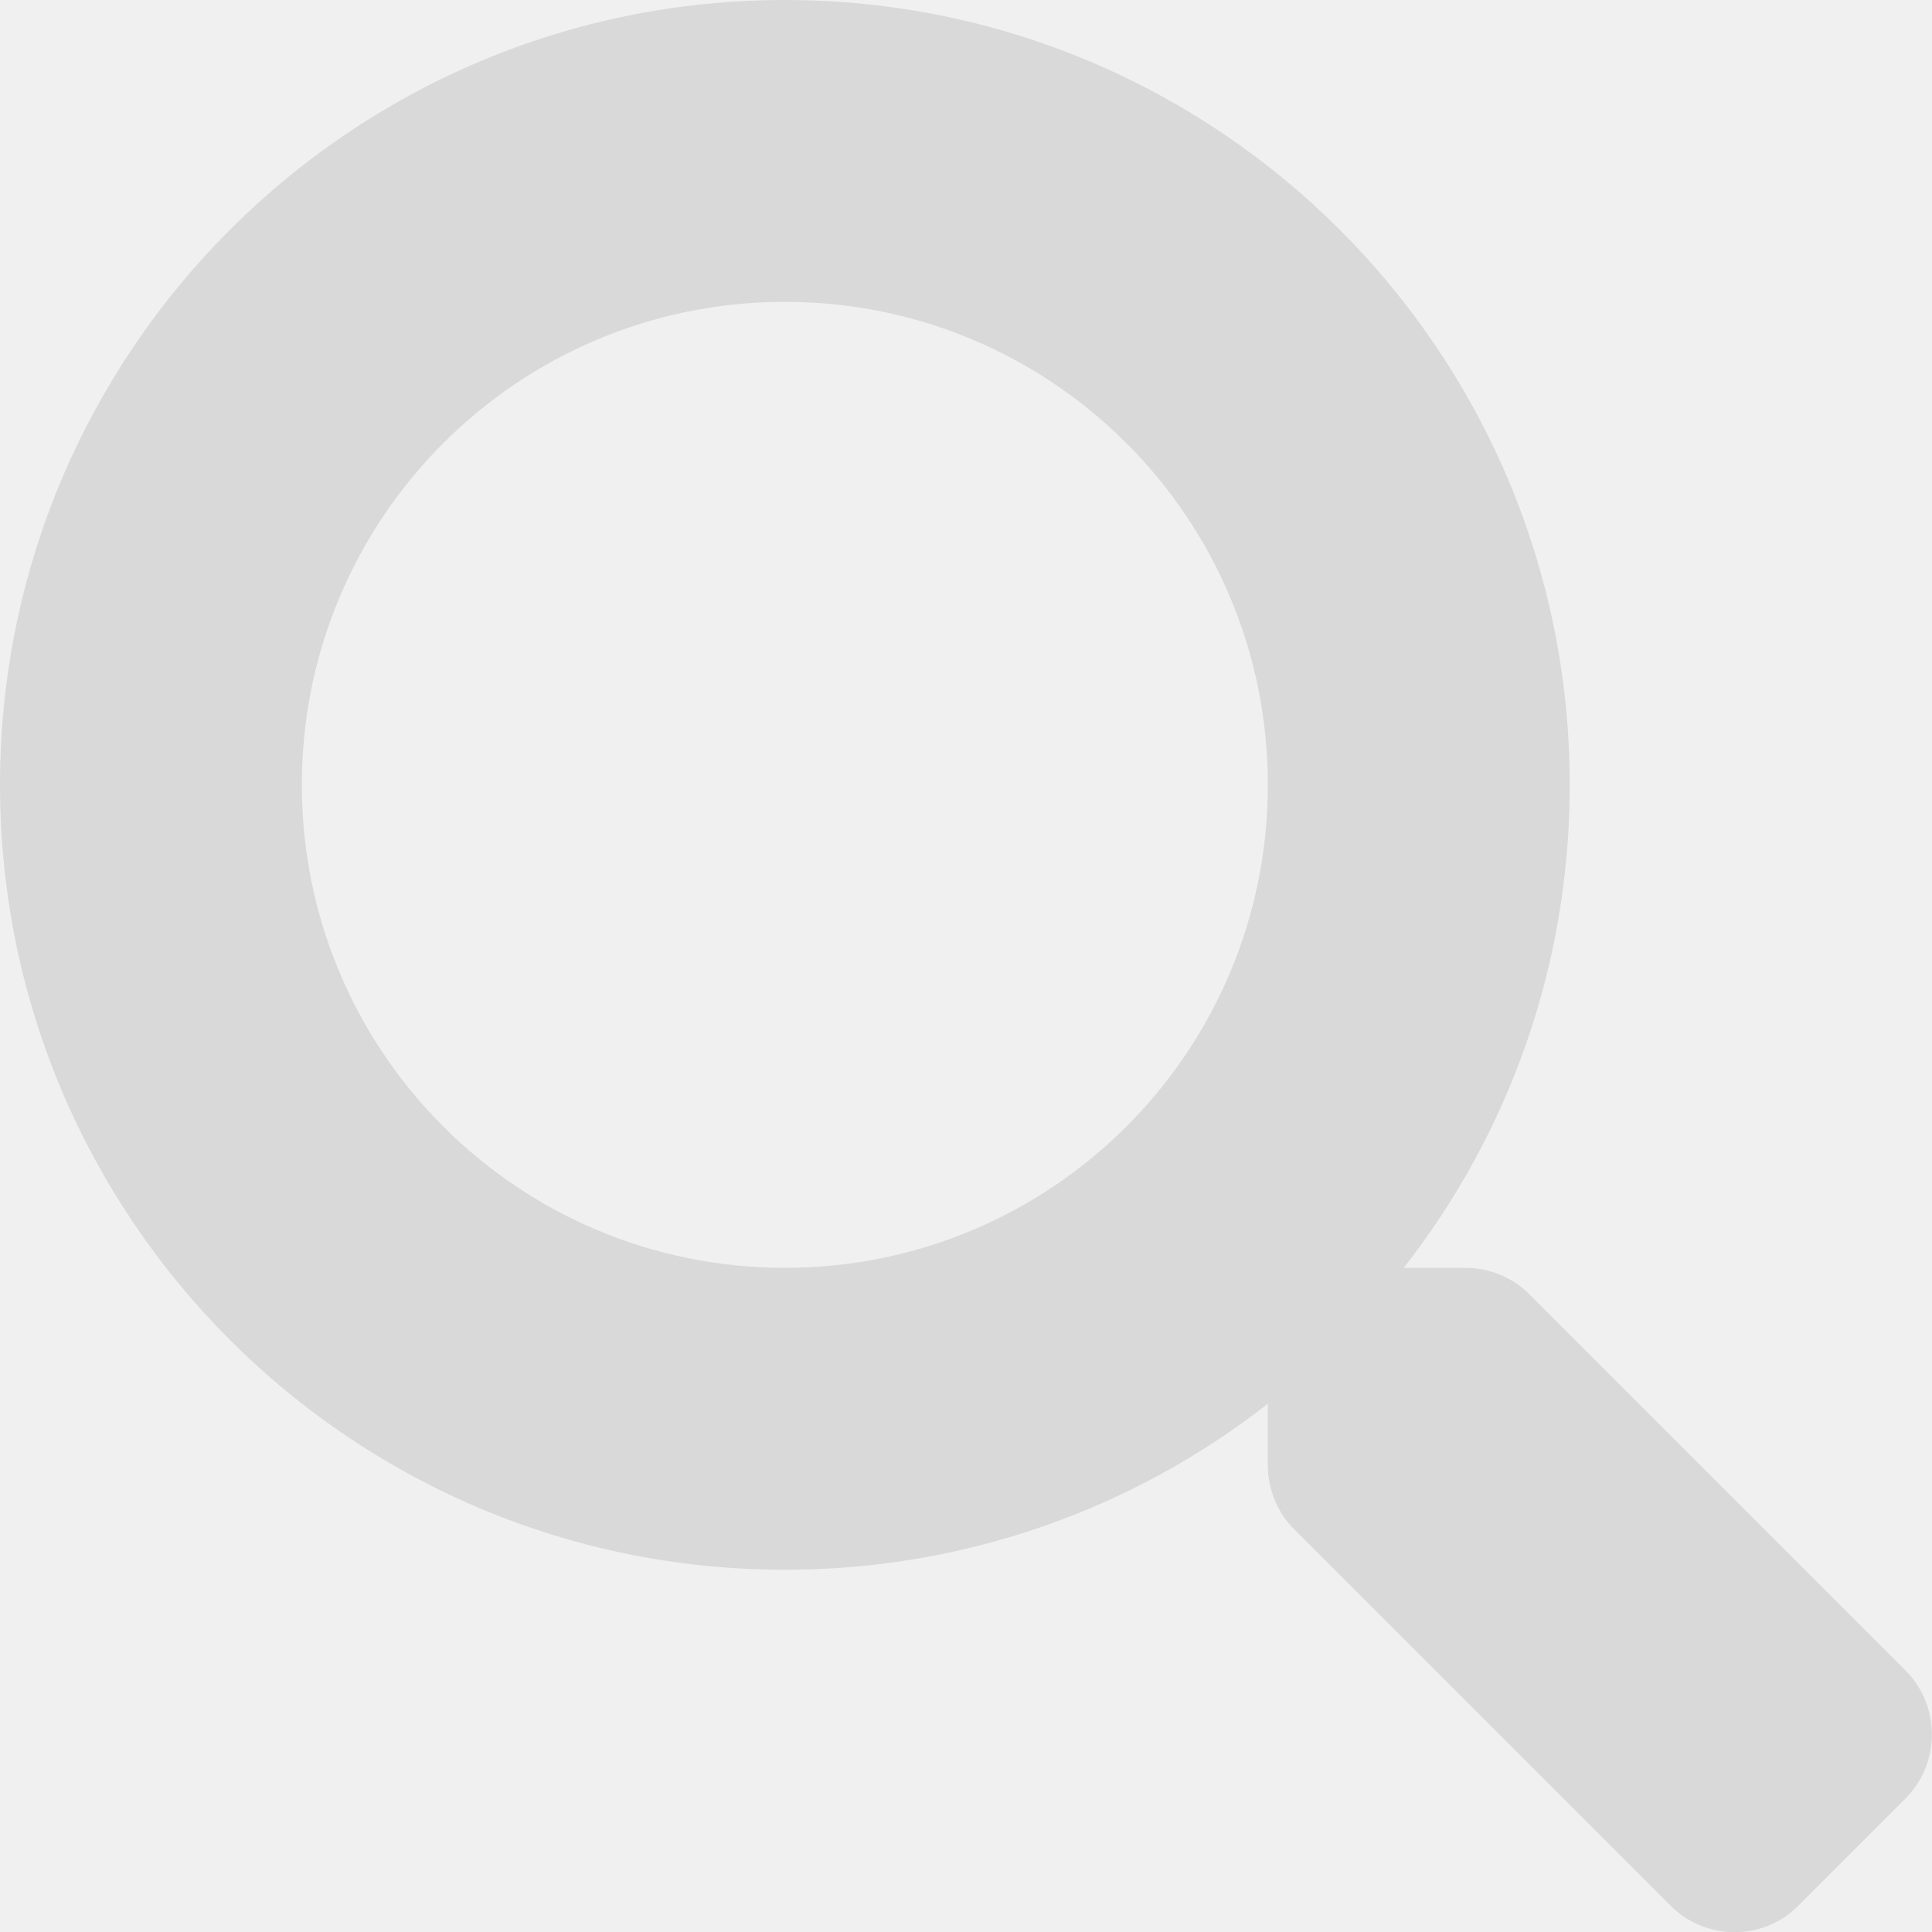
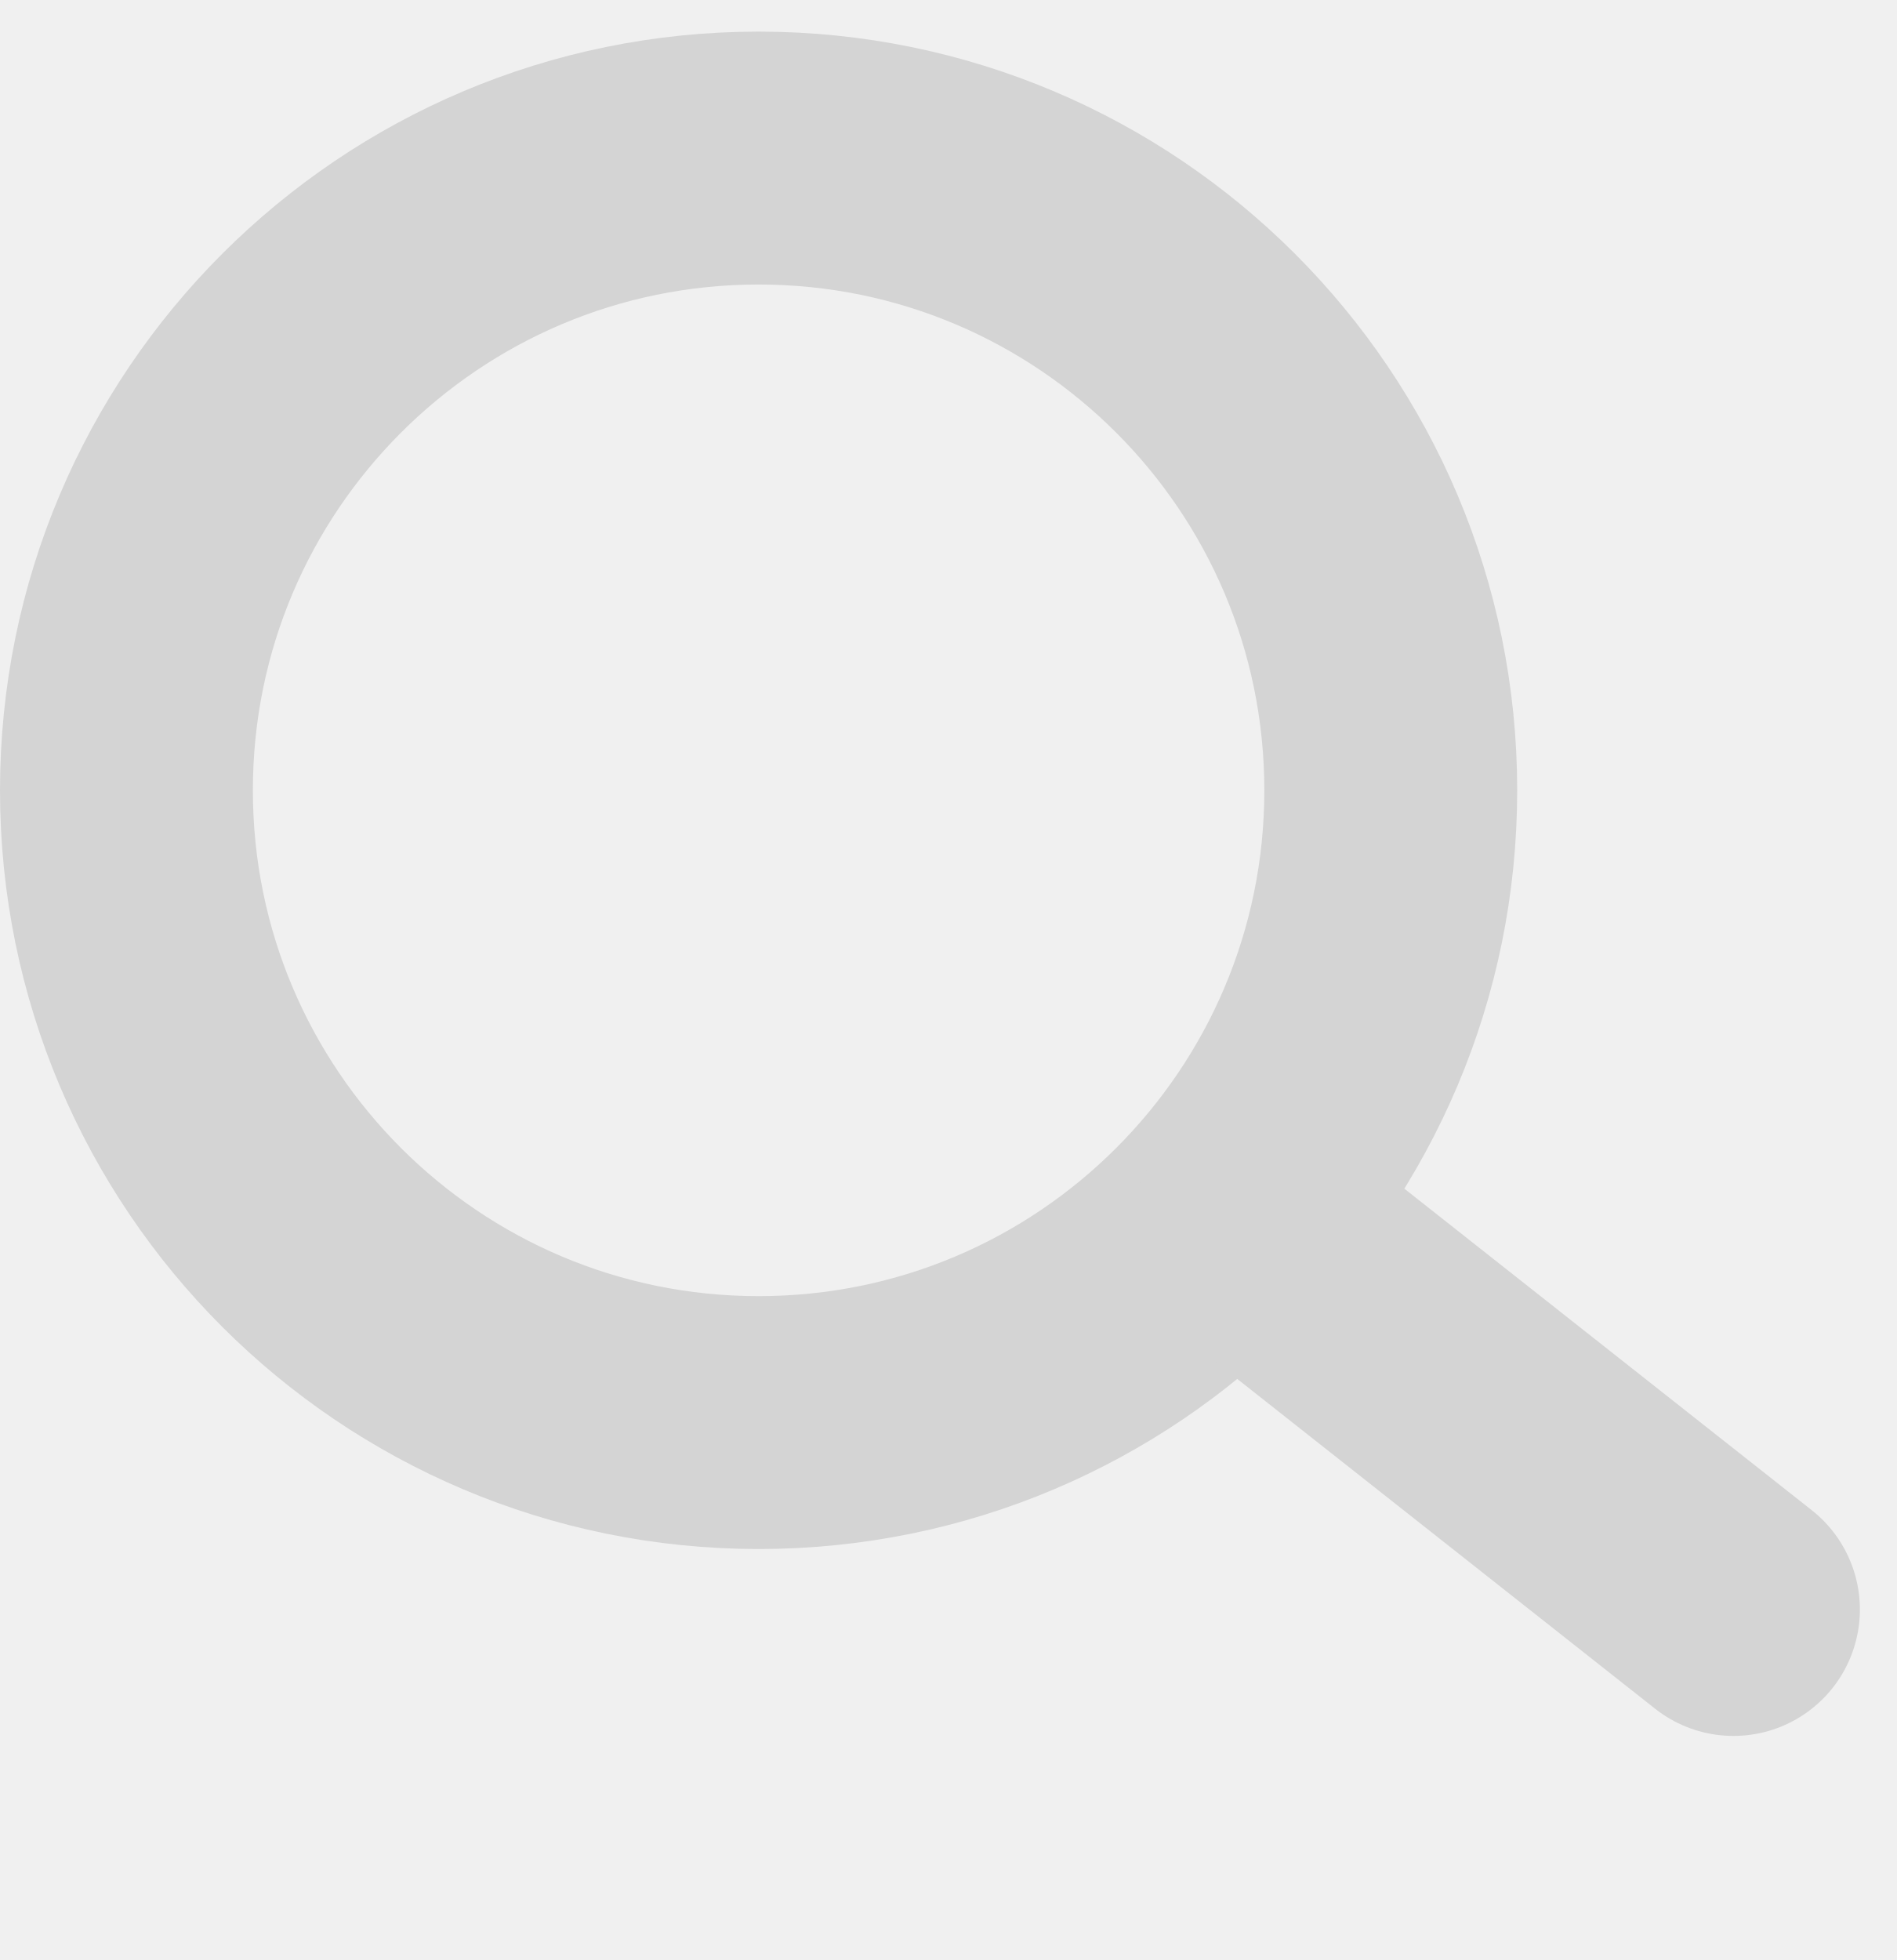
- <svg xmlns="http://www.w3.org/2000/svg" width="26" height="26" viewBox="0 0 26 26" fill="none">
-   <g clip-path="url(#clip0_1557_1890)">
-     <path d="M25.645 22.481L20.582 17.418C20.353 17.189 20.043 17.062 19.718 17.062H18.891C20.292 15.27 21.125 13.015 21.125 10.562C21.125 4.728 16.397 0 10.562 0C4.728 0 0 4.728 0 10.562C0 16.397 4.728 21.125 10.562 21.125C13.015 21.125 15.27 20.292 17.062 18.891V19.718C17.062 20.043 17.189 20.353 17.418 20.582L22.481 25.645C22.958 26.122 23.73 26.122 24.202 25.645L25.64 24.207C26.117 23.73 26.117 22.958 25.645 22.481ZM10.562 17.062C6.972 17.062 4.062 14.158 4.062 10.562C4.062 6.972 6.967 4.062 10.562 4.062C14.153 4.062 17.062 6.967 17.062 10.562C17.062 14.153 14.158 17.062 10.562 17.062Z" fill="#D9D9D9" />
-   </g>
-   <defs>
-     <clipPath id="clip0_1557_1890">
-       <rect width="26" height="26" fill="white" />
-     </clipPath>
-   </defs>
+ <svg xmlns="http://www.w3.org/2000/svg" width="30" height="31" viewBox="0 0 30 31" fill="none">
+   <path d="M12 22.5C17.523 22.5 22 18.023 22 12.5C22 6.977 17.523 2.5 12 2.5C6.477 2.5 2 6.977 2 12.5C2 18.023 6.477 22.5 12 22.5Z" stroke="#D4D4D4" stroke-width="4" stroke-linecap="round" stroke-linejoin="round" />
+   <path d="M27.421 25.456L19.873 19.5" stroke="#D4D4D4" stroke-width="4" stroke-linecap="round" stroke-linejoin="round" />
</svg>
